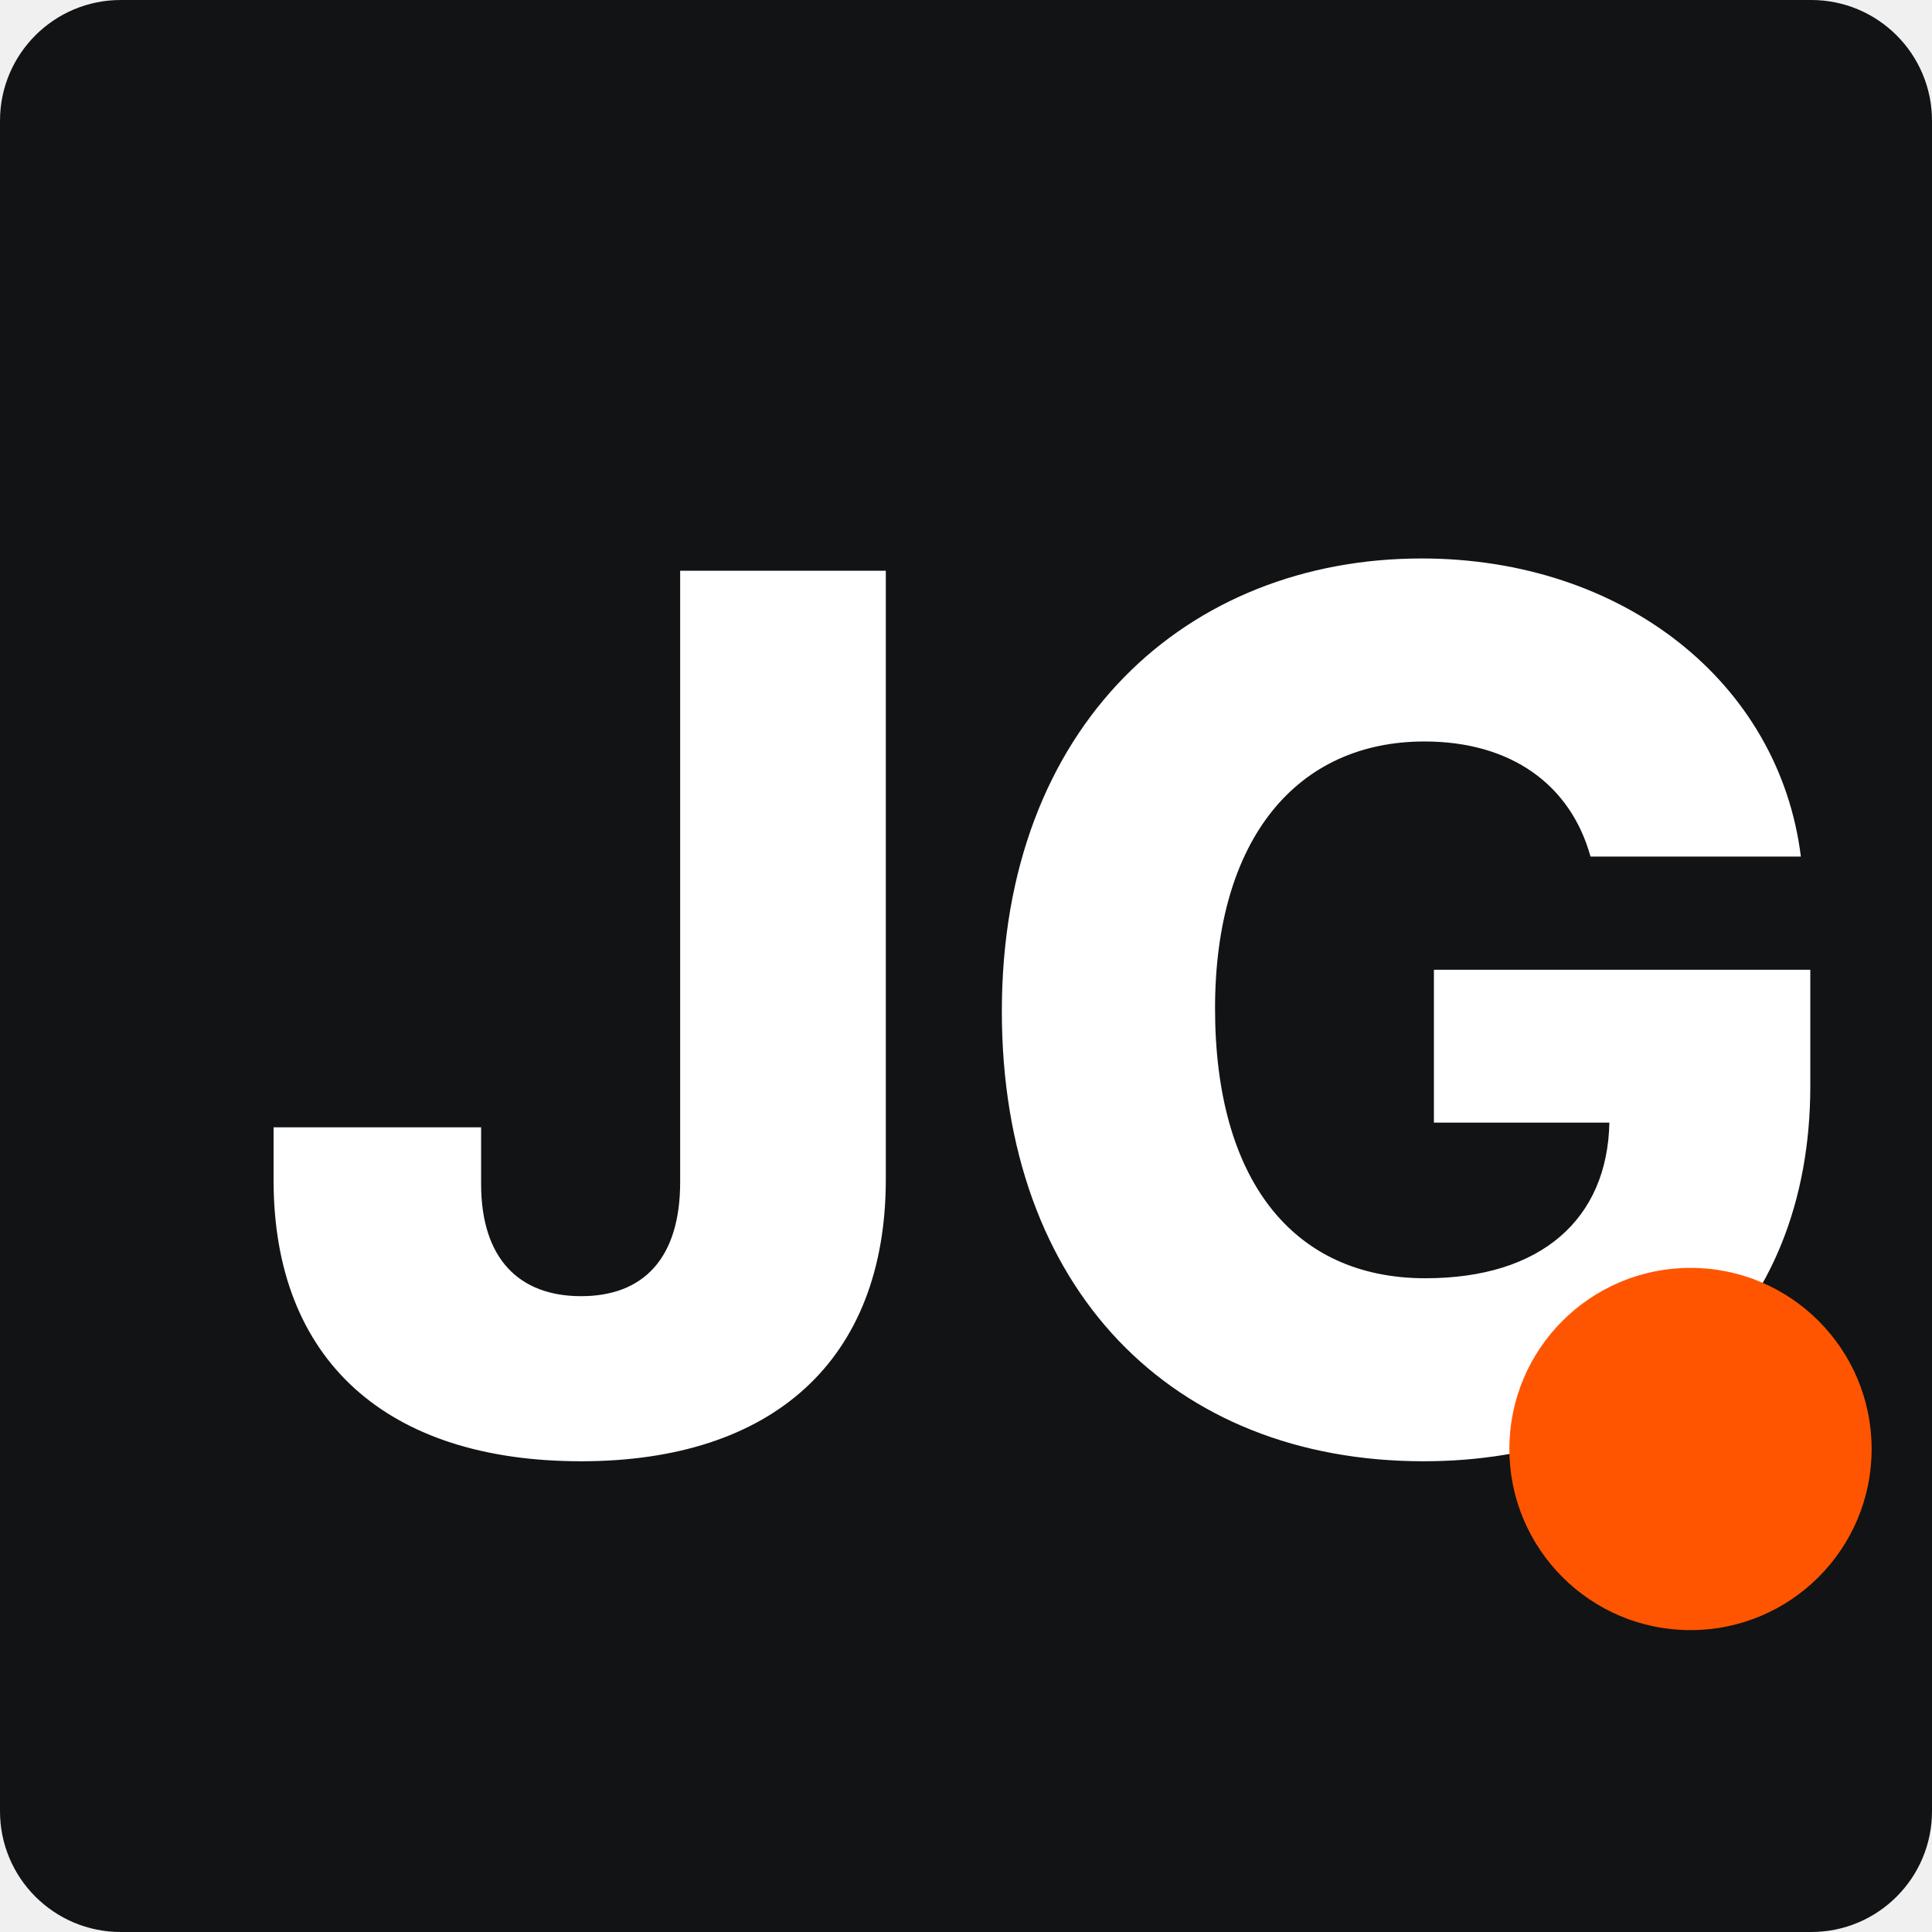
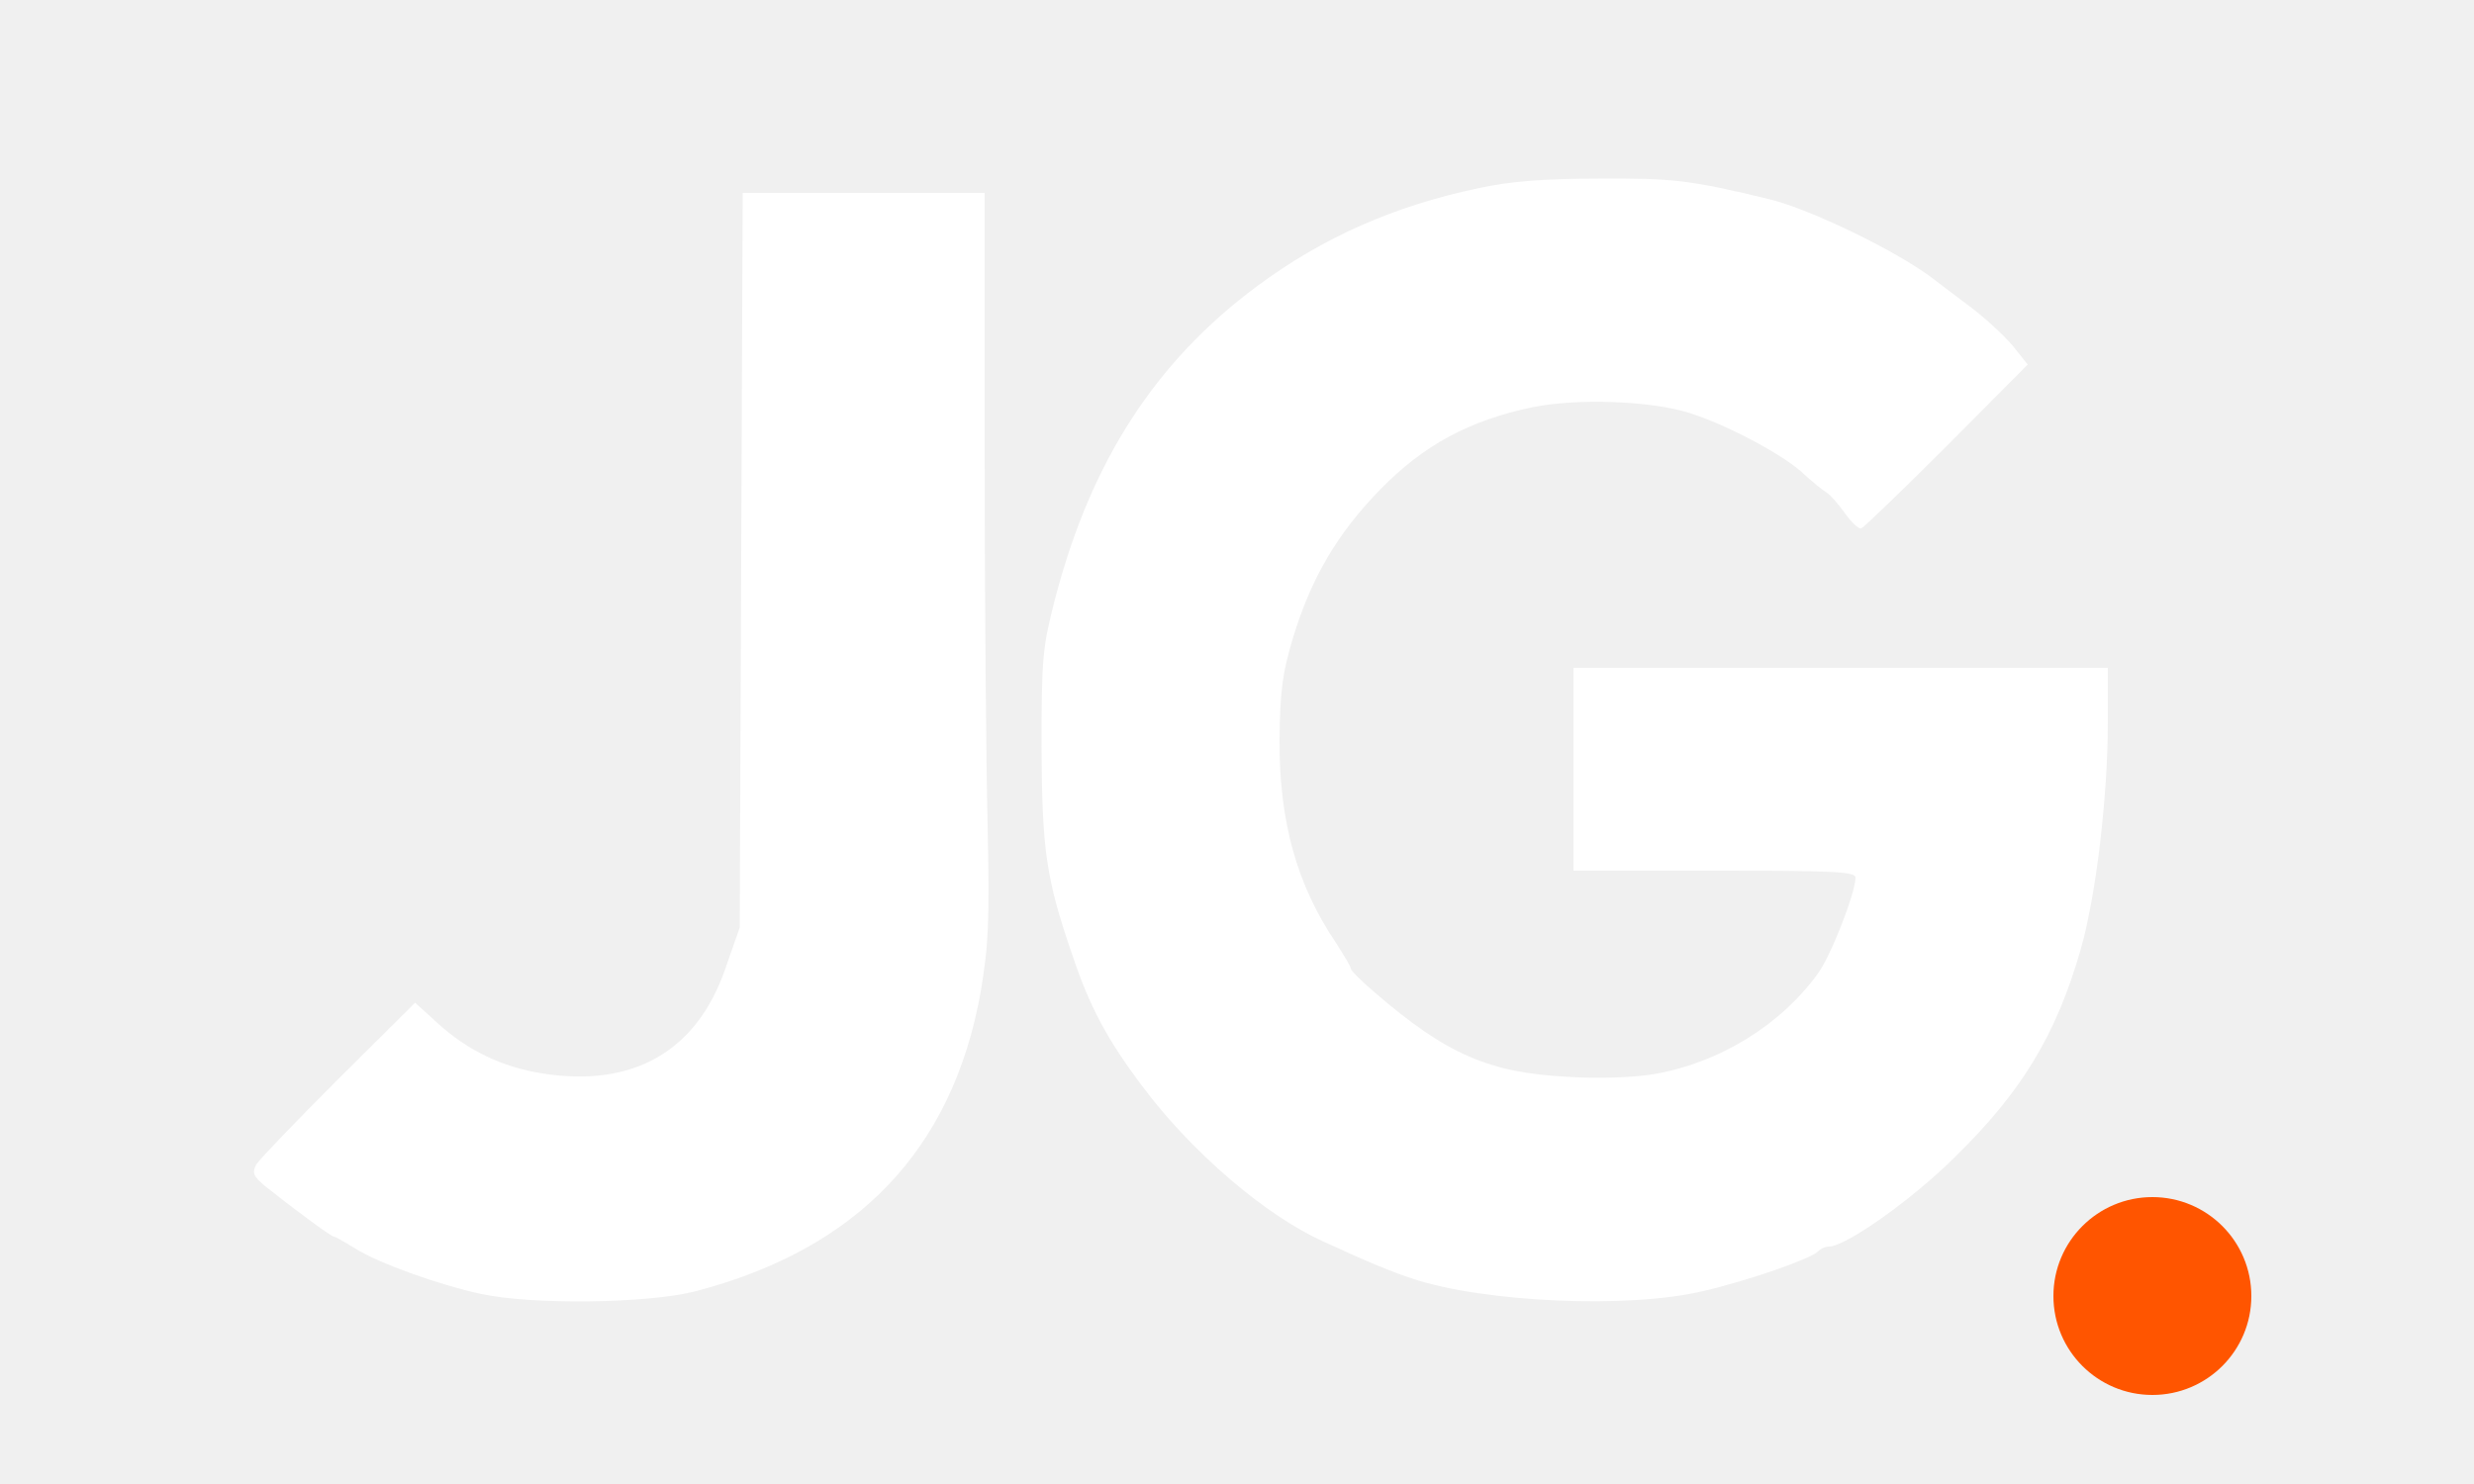
- <svg xmlns="http://www.w3.org/2000/svg" viewBox="0 0 32 32">
-   <rect width="32" height="32" fill="#111315" rx="2" />
-   <text x="4" y="24" font-family="Inter, sans-serif" font-weight="800" font-size="20" fill="#FFFFFF">JG</text>
-   <circle cx="28" cy="24" r="3" fill="#FF5500" />
+ <svg xmlns="http://www.w3.org/2000/svg" viewBox="0 0 500 300">
+   <g transform="translate(0,300) scale(0.1,-0.1)" fill="#FFFFFF" stroke="none">
+     <path d="M2990 2620 c-172 -36 -317 -100 -450 -199 -205 -152 -335 -354 -407 -629 -26 -100 -28 -120 -28 -302 1 -209 9 -266 62 -420 35 -105 71 -172 141 -265 99 -133 249 -262 367 -315 91 -42 140 -62 180 -75 145 -48 437 -61 587 -25 91 21 217 65 232 80 6 6 15 10 22 10 34 0 166 93 254 180 136 133 205 247 255 420 31 109 55 307 55 463 l0 107 -540 0 -540 0 0 -205 0 -205 285 0 c238 0 285 -2 285 -14 0 -31 -50 -159 -76 -194 -76 -105 -199 -180 -329 -203 -40 -7 -112 -10 -174 -6 -161 8 -247 45 -393 171 -27 23 -48 44 -48 48 0 4 -14 27 -30 52 -79 117 -115 245 -114 411 1 99 6 135 27 205 37 122 90 212 177 301 87 89 179 139 308 166 90 18 238 13 317 -12 73 -23 183 -81 226 -119 20 -19 43 -37 51 -42 8 -5 24 -24 37 -42 13 -18 27 -32 33 -30 5 2 83 77 173 167 l163 164 -31 39 c-18 21 -59 59 -92 83 -33 25 -64 48 -70 53 -76 57 -247 139 -328 159 -161 39 -196 43 -347 42 -109 0 -180 -6 -240 -19z" />
+     <path d="M1498 1868 l-3 -743 -29 -83 c-58 -168 -187 -241 -370 -212 -82 13 -152 47 -212 102 l-45 41 -155 -154 c-85 -85 -160 -163 -166 -173 -9 -17 -6 -24 18 -44 50 -40 133 -102 139 -102 3 0 22 -11 43 -24 48 -30 168 -73 255 -92 104 -22 335 -19 430 5 329 85 522 286 579 606 16 95 18 141 14 335 -3 124 -6 462 -6 753 l0 527 -245 0 -244 0 -3 -742z" />
+   </g>
+   <circle cx="435" cy="262" r="20" fill="#FF5500" />
</svg>
